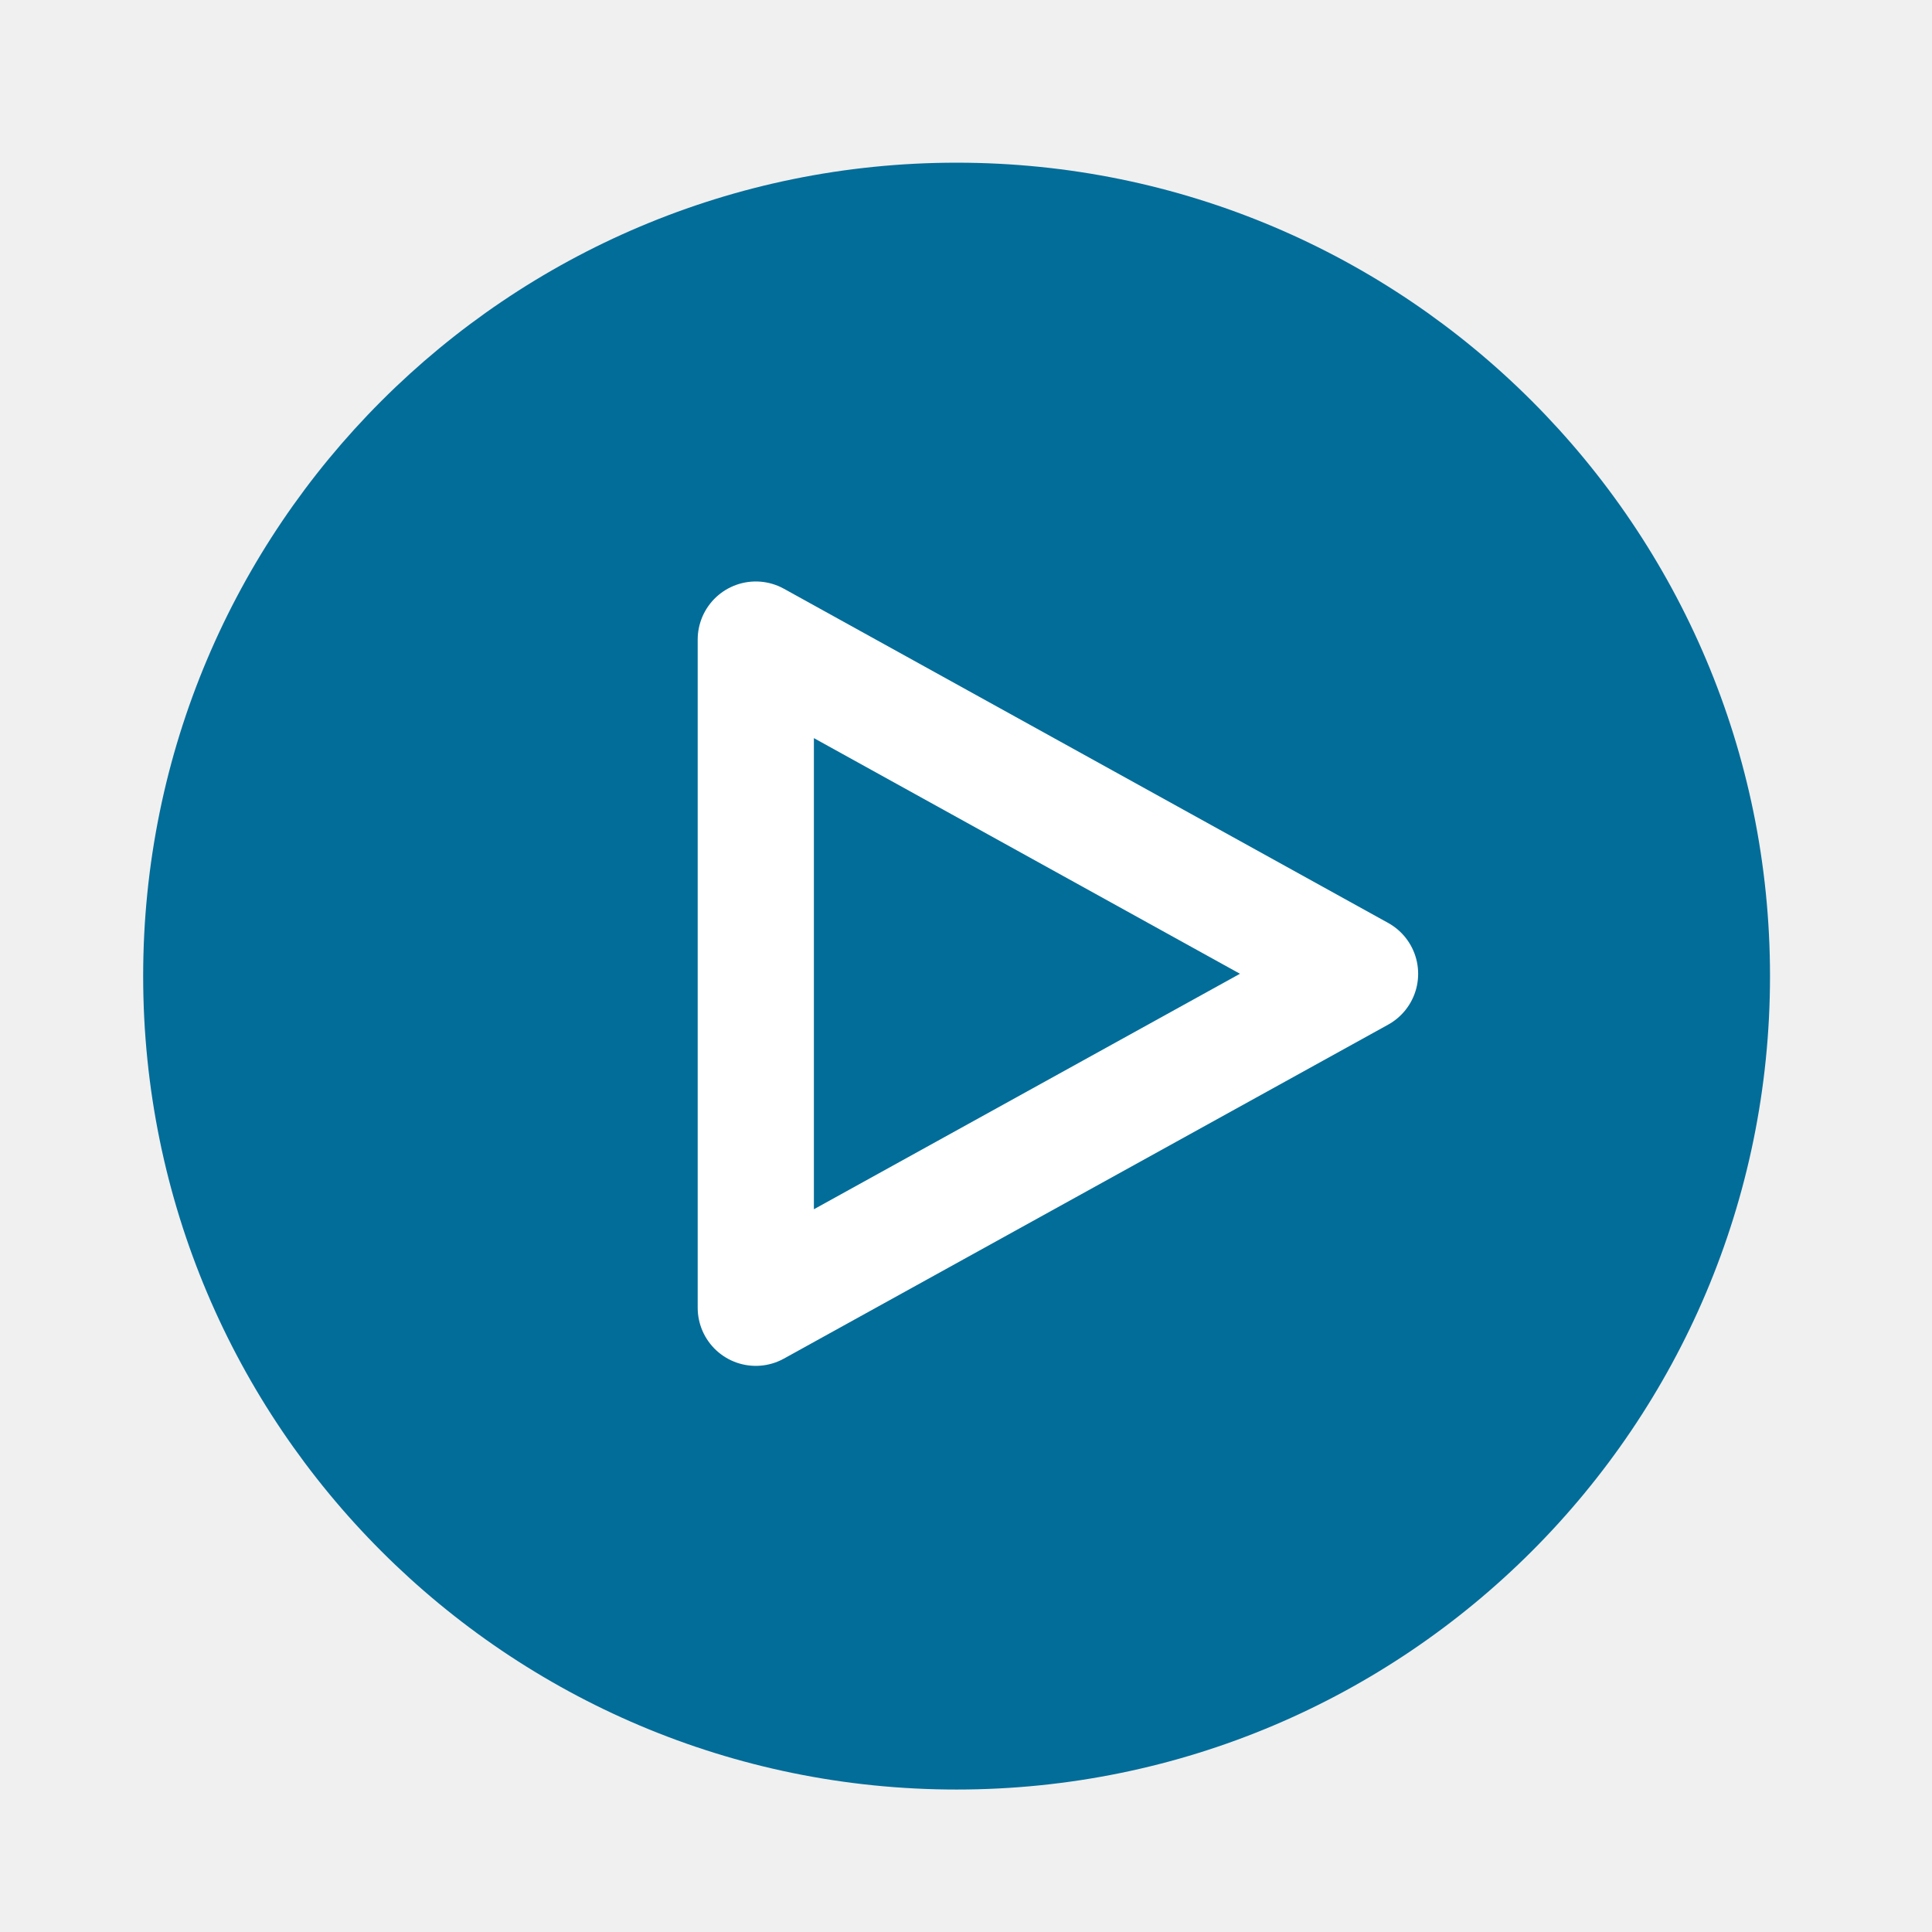
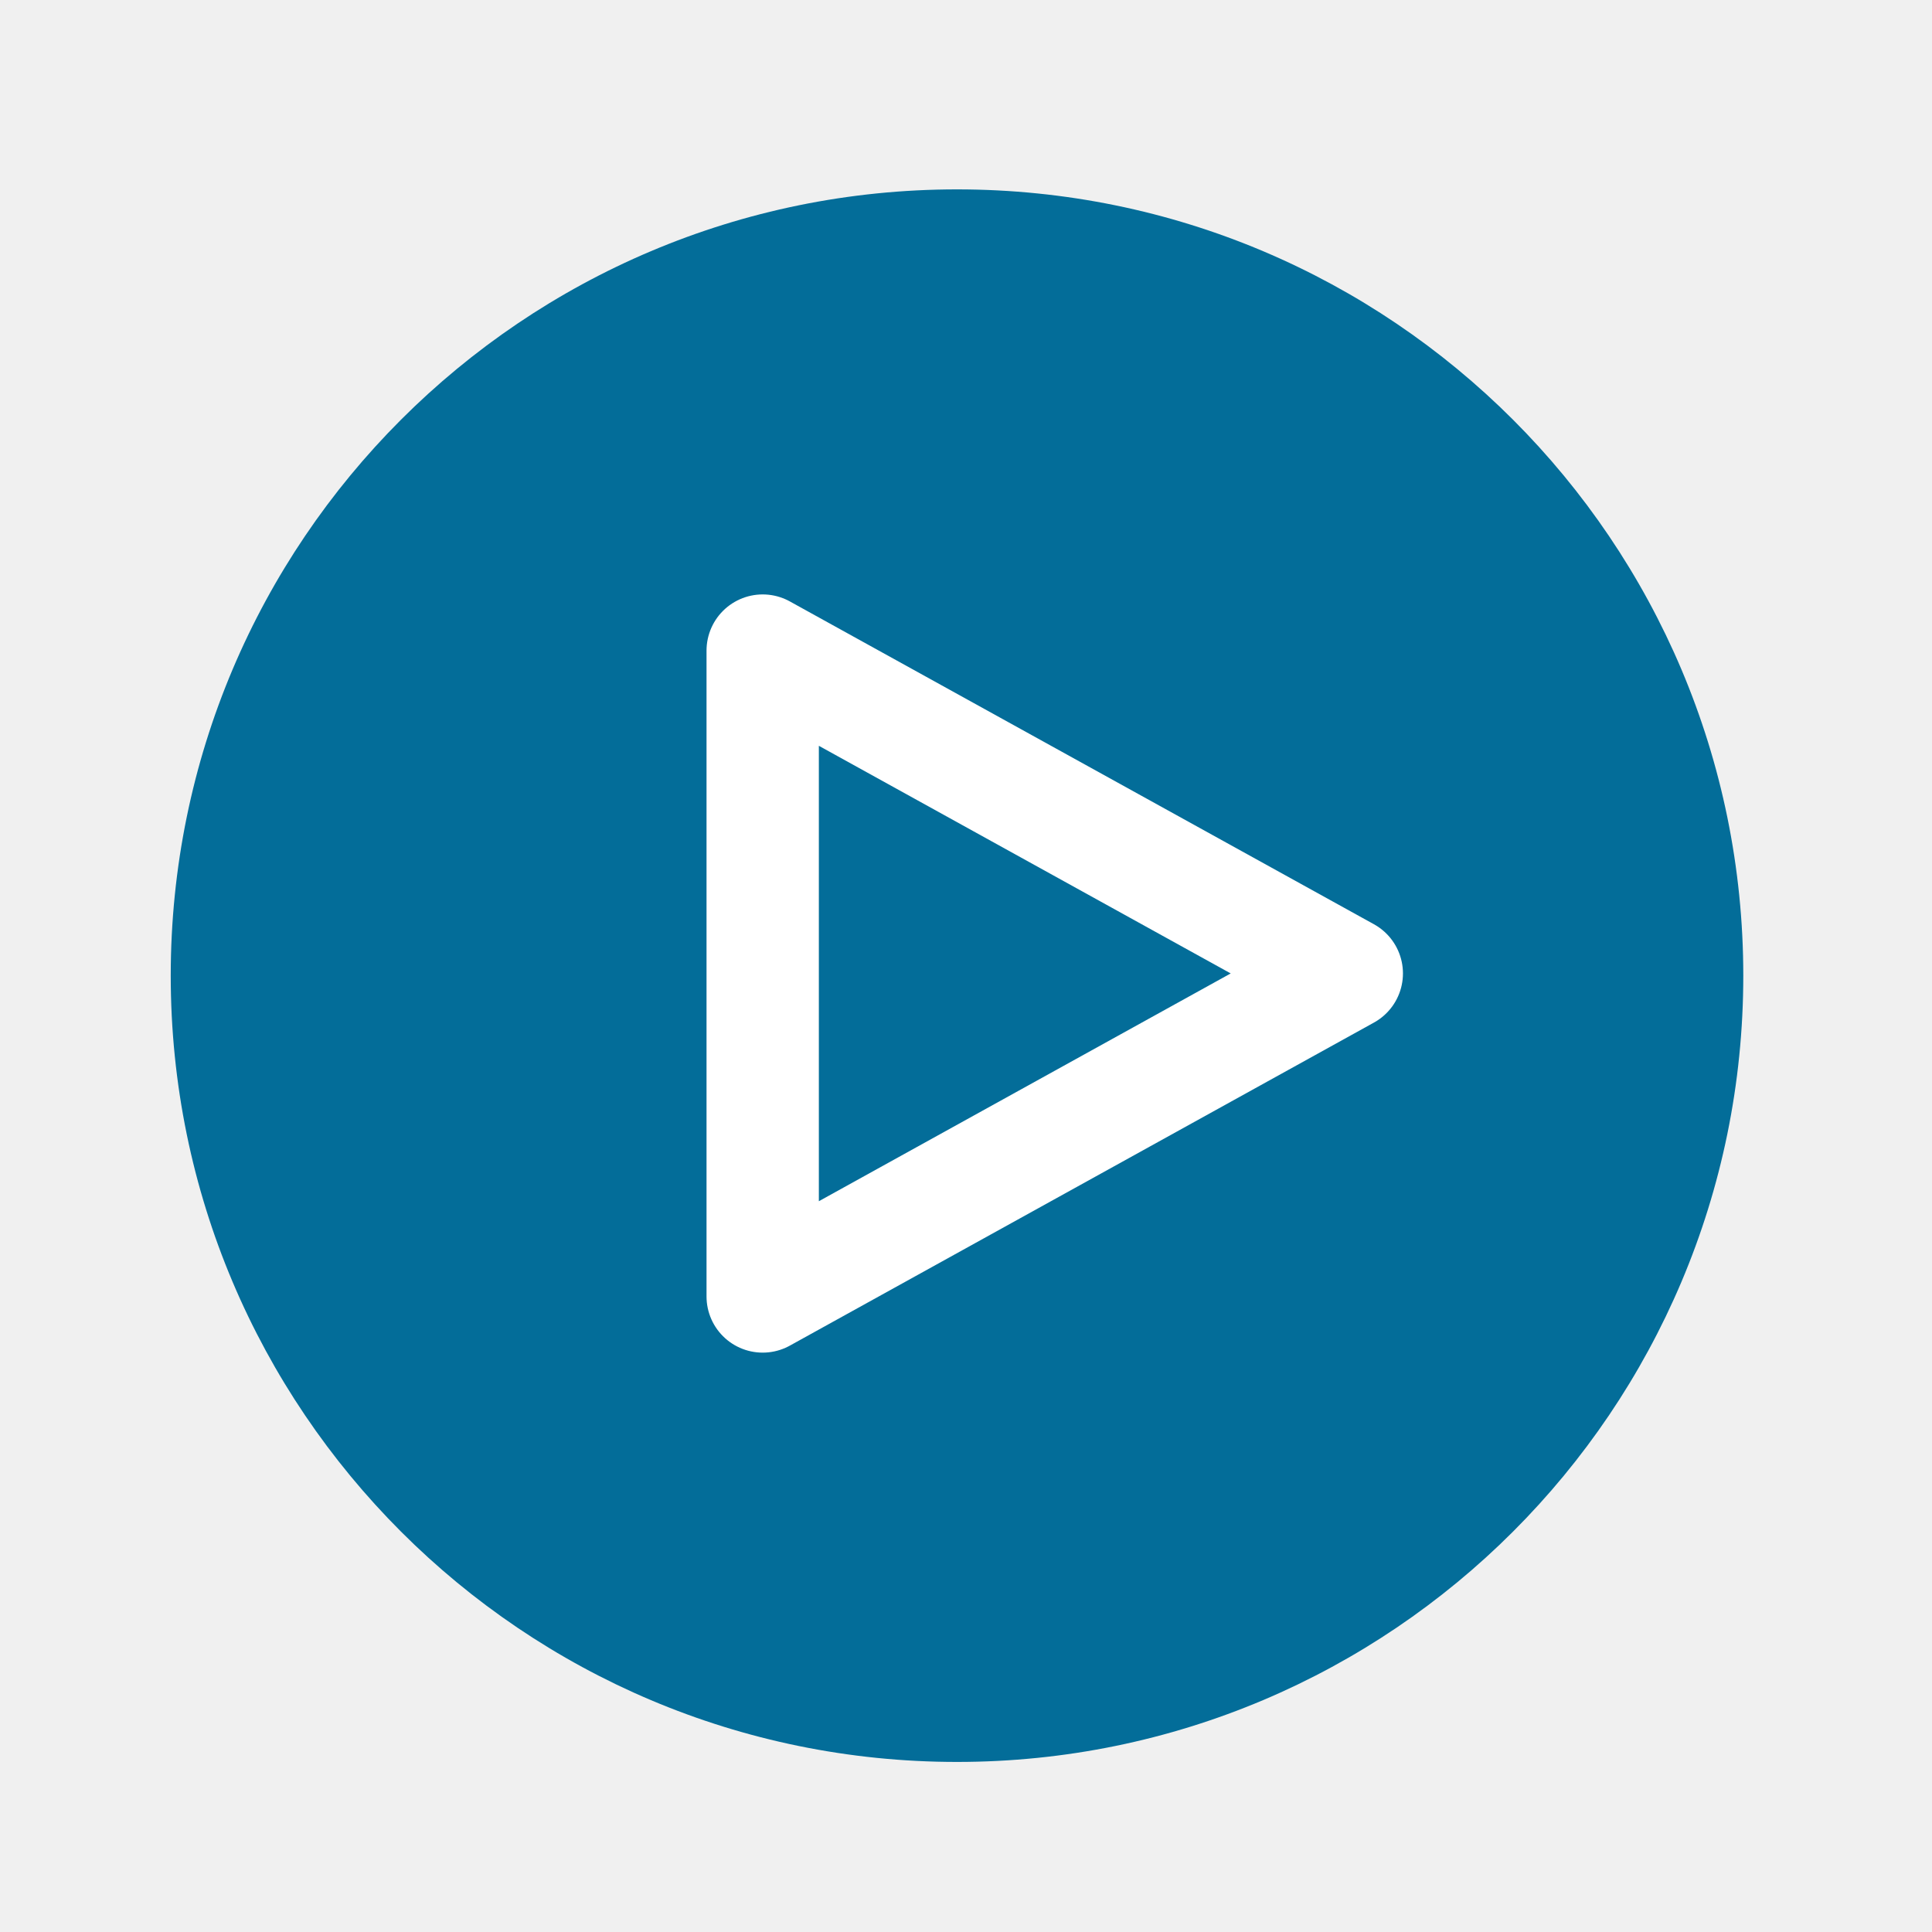
- <svg xmlns="http://www.w3.org/2000/svg" id="Ebene_1" data-name="Ebene 1" viewBox="0 0 83.13 83.13">
+ <svg xmlns="http://www.w3.org/2000/svg" id="Ebene_1" data-name="Ebene 1" viewBox="0 0 86 86">
  <defs>
    <style>.cls-1{fill:#036d99;}.cls-2{fill:none;stroke:#fff;stroke-linecap:round;stroke-linejoin:round;stroke-width:5px;}</style>
  </defs>
  <g id="_Gruppe_" data-name="&lt;Gruppe&gt;">
-     <path class="cls-1" d="M41.16,77a35,35,0,1,1,35-35A35,35,0,0,1,41.16,77Z" />
-     <polygon class="cls-2" points="32.52 27.52 58.52 41.9 32.52 56.27 32.52 27.52" />
+     <path class="cls-1" d="M42.6,78.43a35,35,0,1,1,35-35A35,35,0,0,1,42.6,78.43Z" />
+     <polygon class="cls-2" points="33.95 28.96 59.95 43.33 33.95 57.71 33.95 28.96" />
  </g>
</svg>
